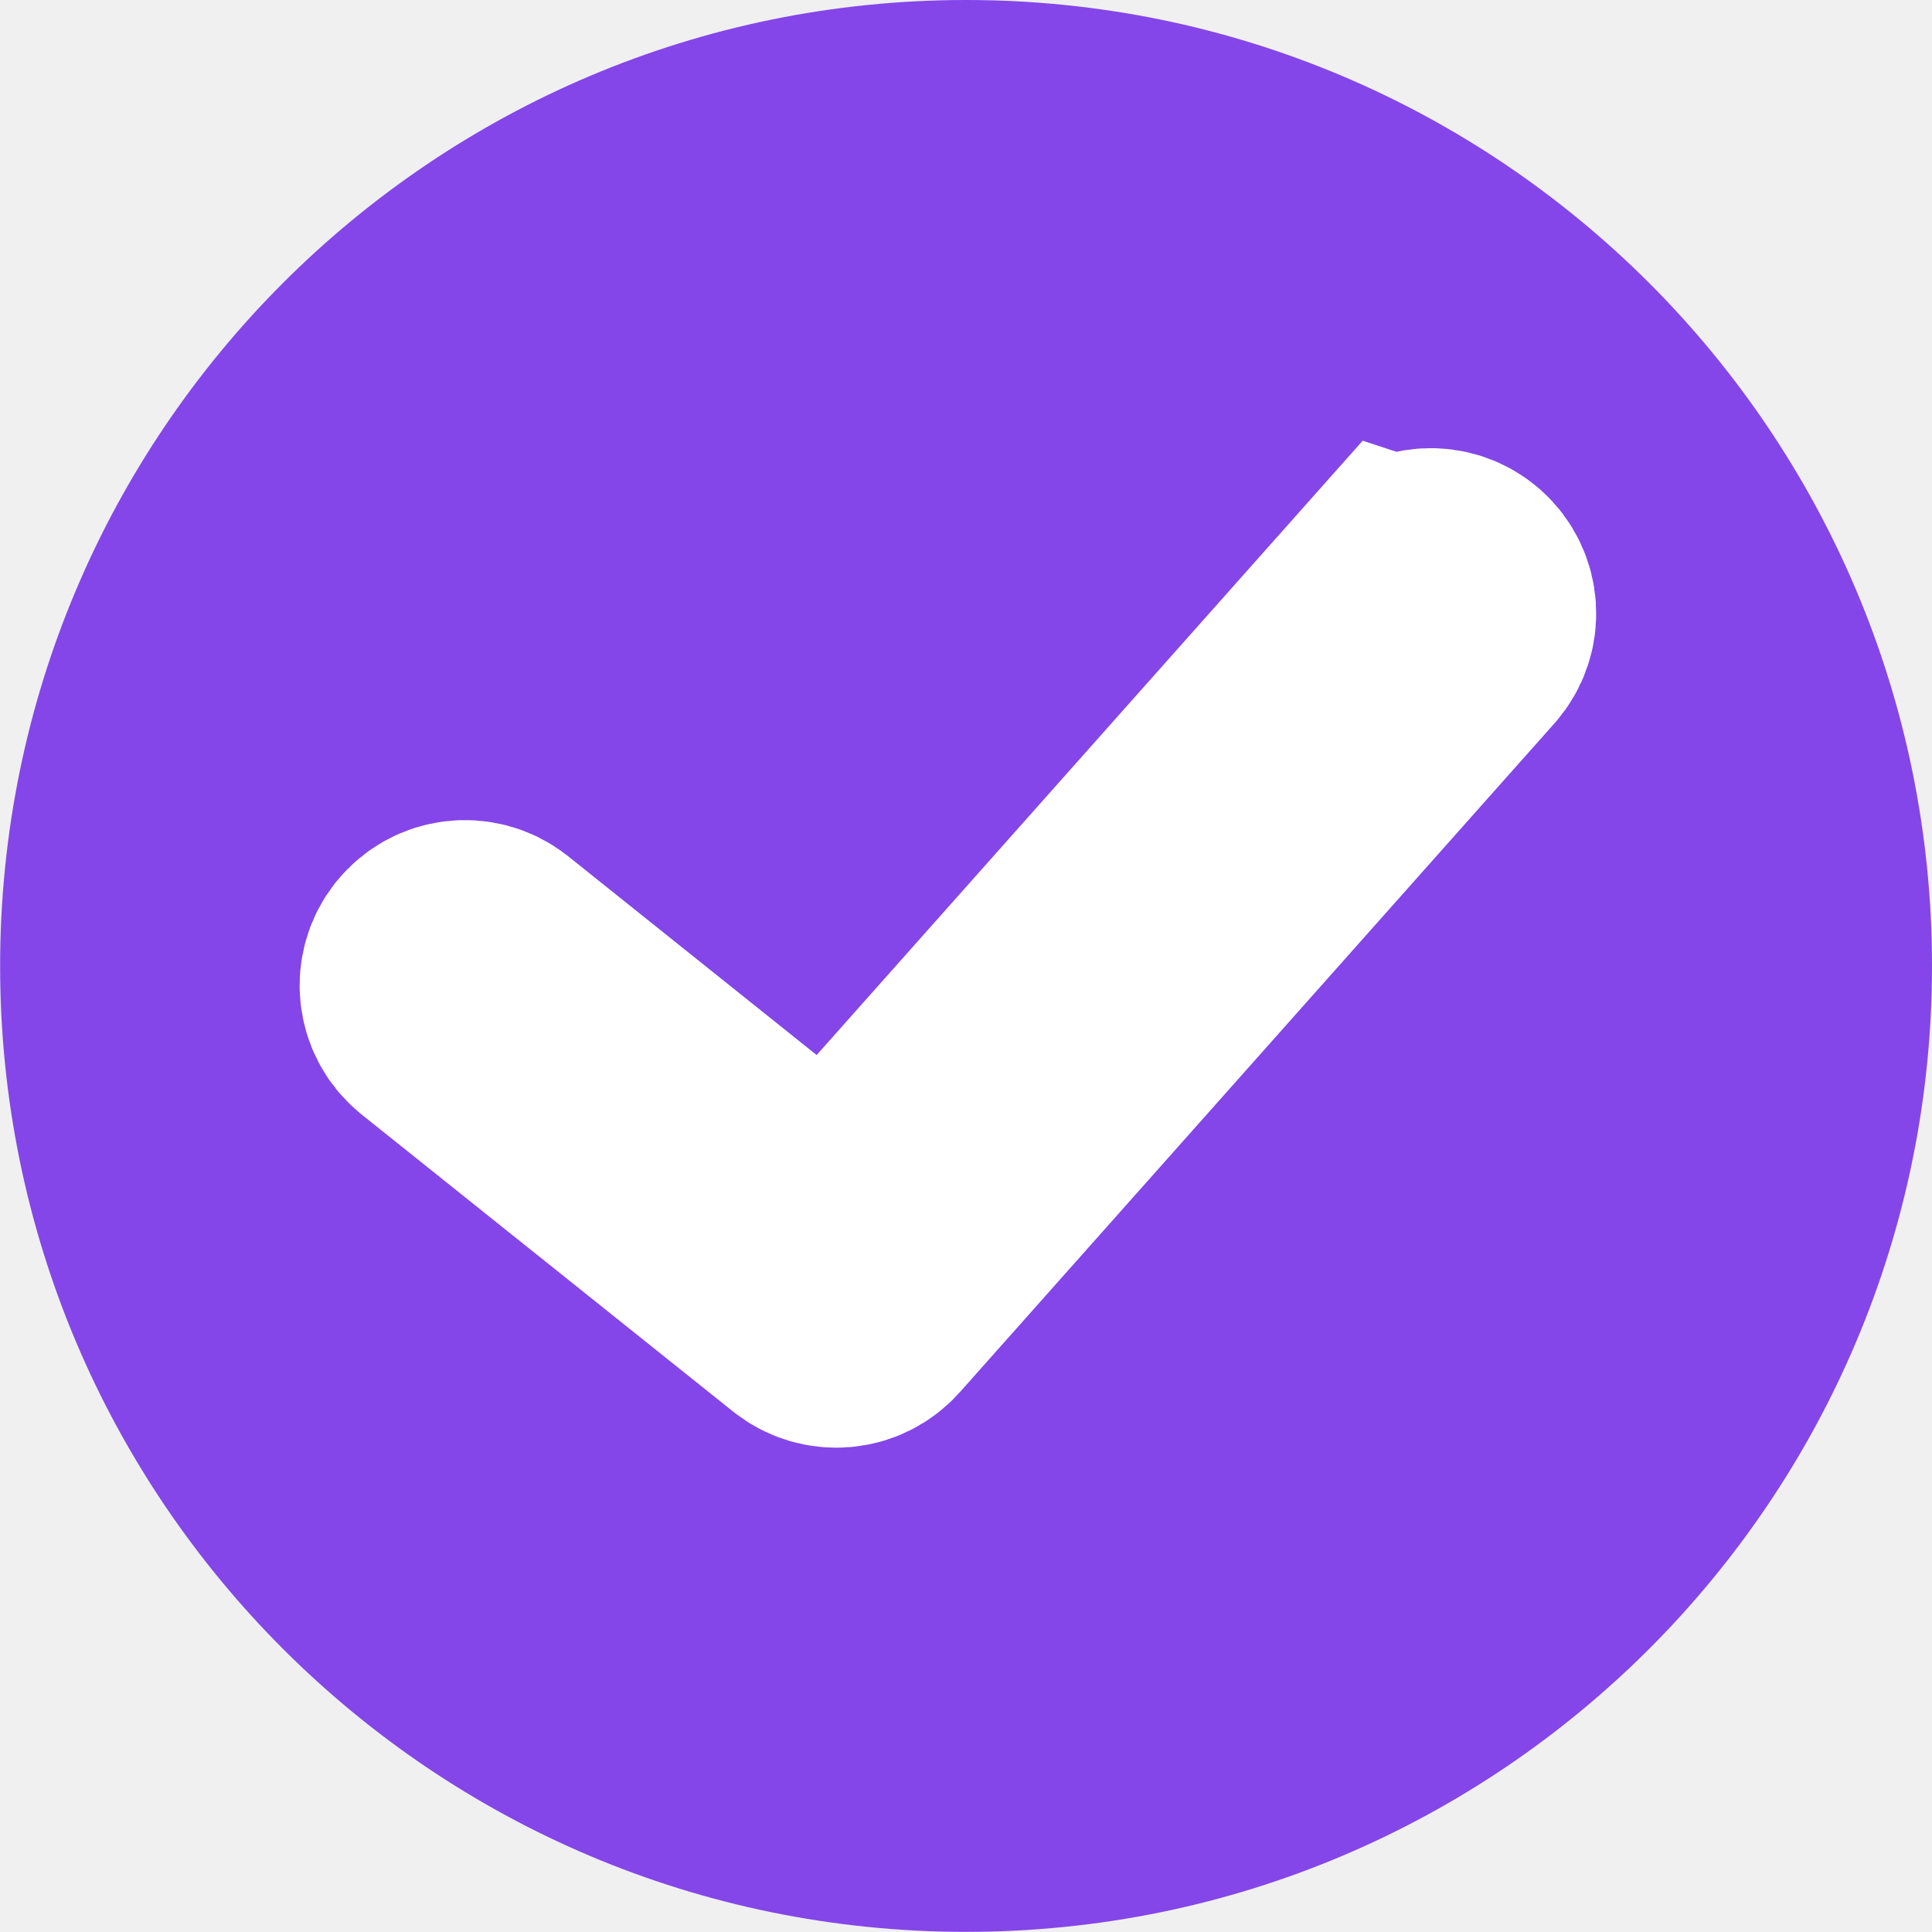
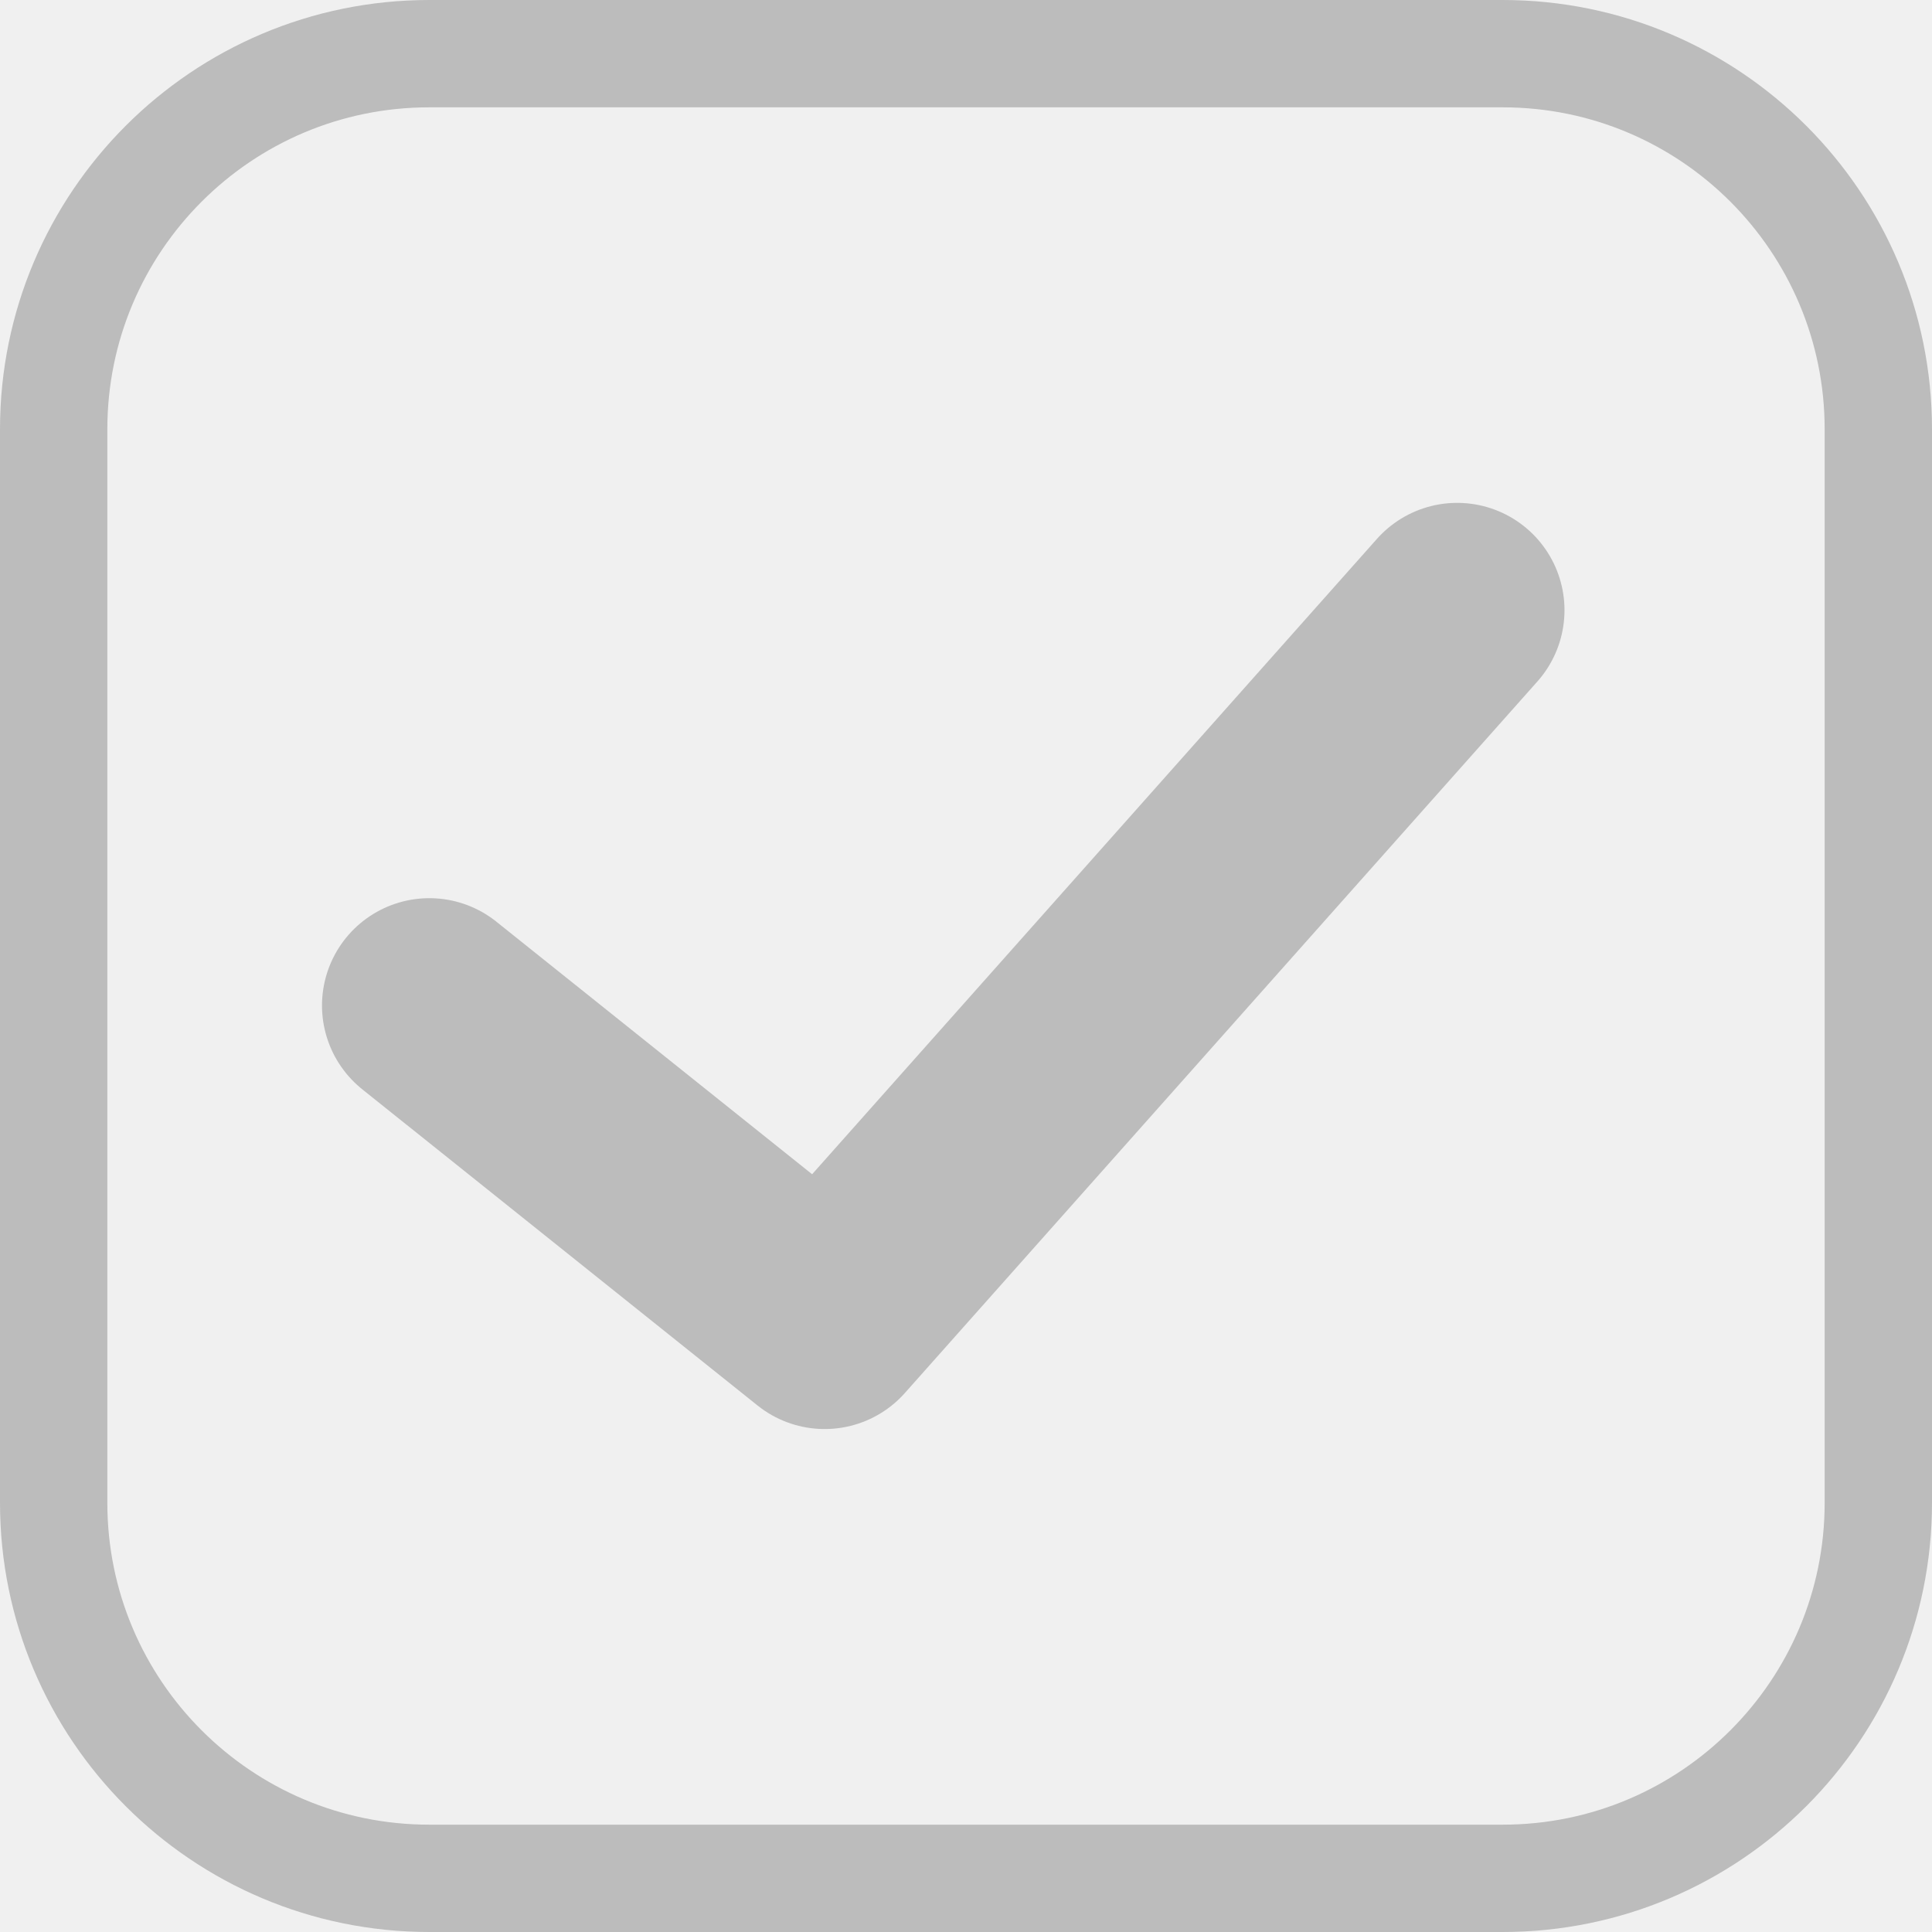
- <svg xmlns="http://www.w3.org/2000/svg" viewBox="0 0 15.072 15.073">
+ <svg xmlns="http://www.w3.org/2000/svg" viewBox="0 0 18 18">
  <defs>
    <style>
-       .cls-1 {
-         fill: #8446e8;
+       .cls-1, .cls-2, .cls-4 {
+         fill: none;
+       }
+ 
+       .cls-1, .cls-2 {
+         stroke: #bcbcbc;
      }

      .cls-2 {
-         fill: #fff;
-         stroke: #fff;
+         stroke-linecap: round;
+         stroke-linejoin: round;
+         stroke-miterlimit: 10;
        stroke-width: 2px;
+       }
+ 
+       .cls-3 {
+         stroke: none;
      }
    </style>
  </defs>
-   <g id="Group_4941" data-name="Group 4941" transform="translate(-635.127 -640.553)">
-     <circle id="Ellipse_916" data-name="Ellipse 916" class="cls-1" cx="7.536" cy="7.536" r="7.536" transform="translate(635.128 640.553)" />
-     <path id="Path_5745" data-name="Path 5745" class="cls-2" d="M19.609,15.1l-4.455,5.012-2.684-2.147a.29.29,0,0,0-.362.453l2.9,2.319a.29.29,0,0,0,.4-.034l4.638-5.217a.29.29,0,0,0-.434-.385Z" transform="translate(626.461 630.046)" />
+   <g id="Group_5830" data-name="Group 5830" transform="translate(-4426 1370)">
+     <g id="Rectangle_6669" data-name="Rectangle 6669" class="cls-1" transform="translate(4426 -1370)">
+       <rect class="cls-3" width="18" height="18" rx="4" />
+       <rect class="cls-4" x="0.5" y="0.5" width="17" height="17" rx="3.5" />
+     </g>
+     <path id="Path_13248" data-name="Path 13248" class="cls-2" d="M25.576,20l-5.893,6.629L16,23.683" transform="translate(4414 -1384.315)" />
  </g>
</svg>
